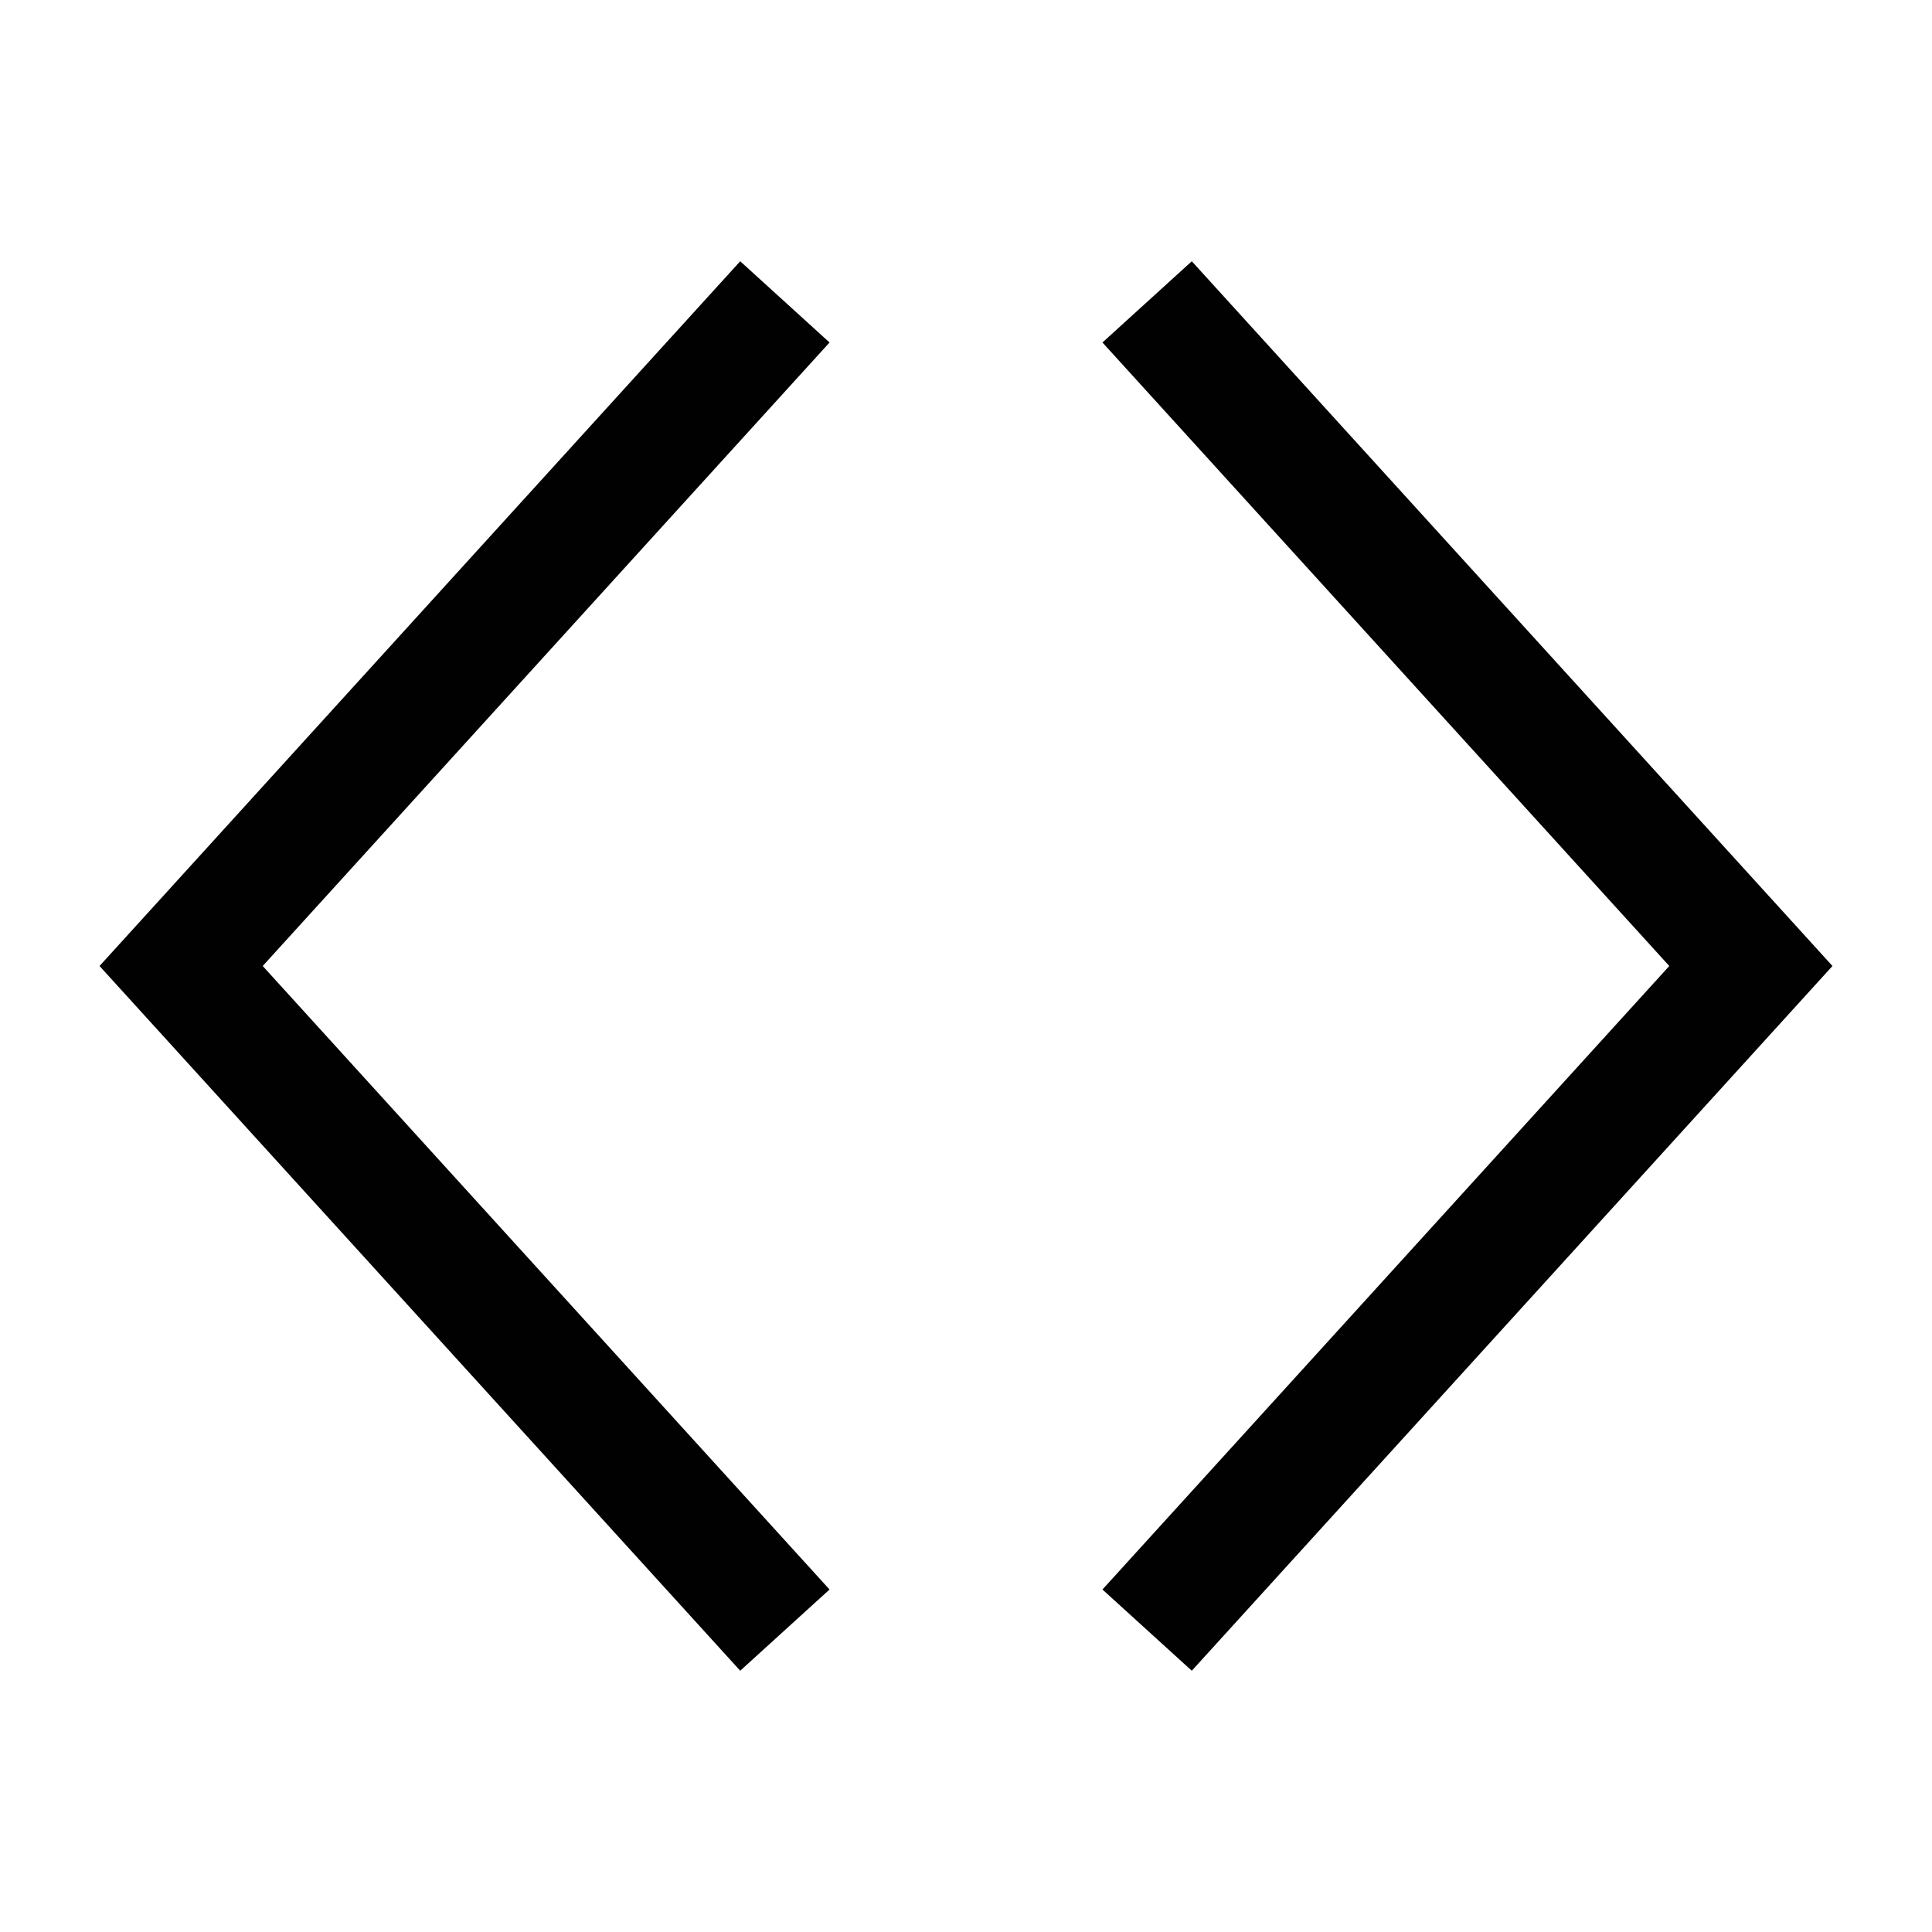
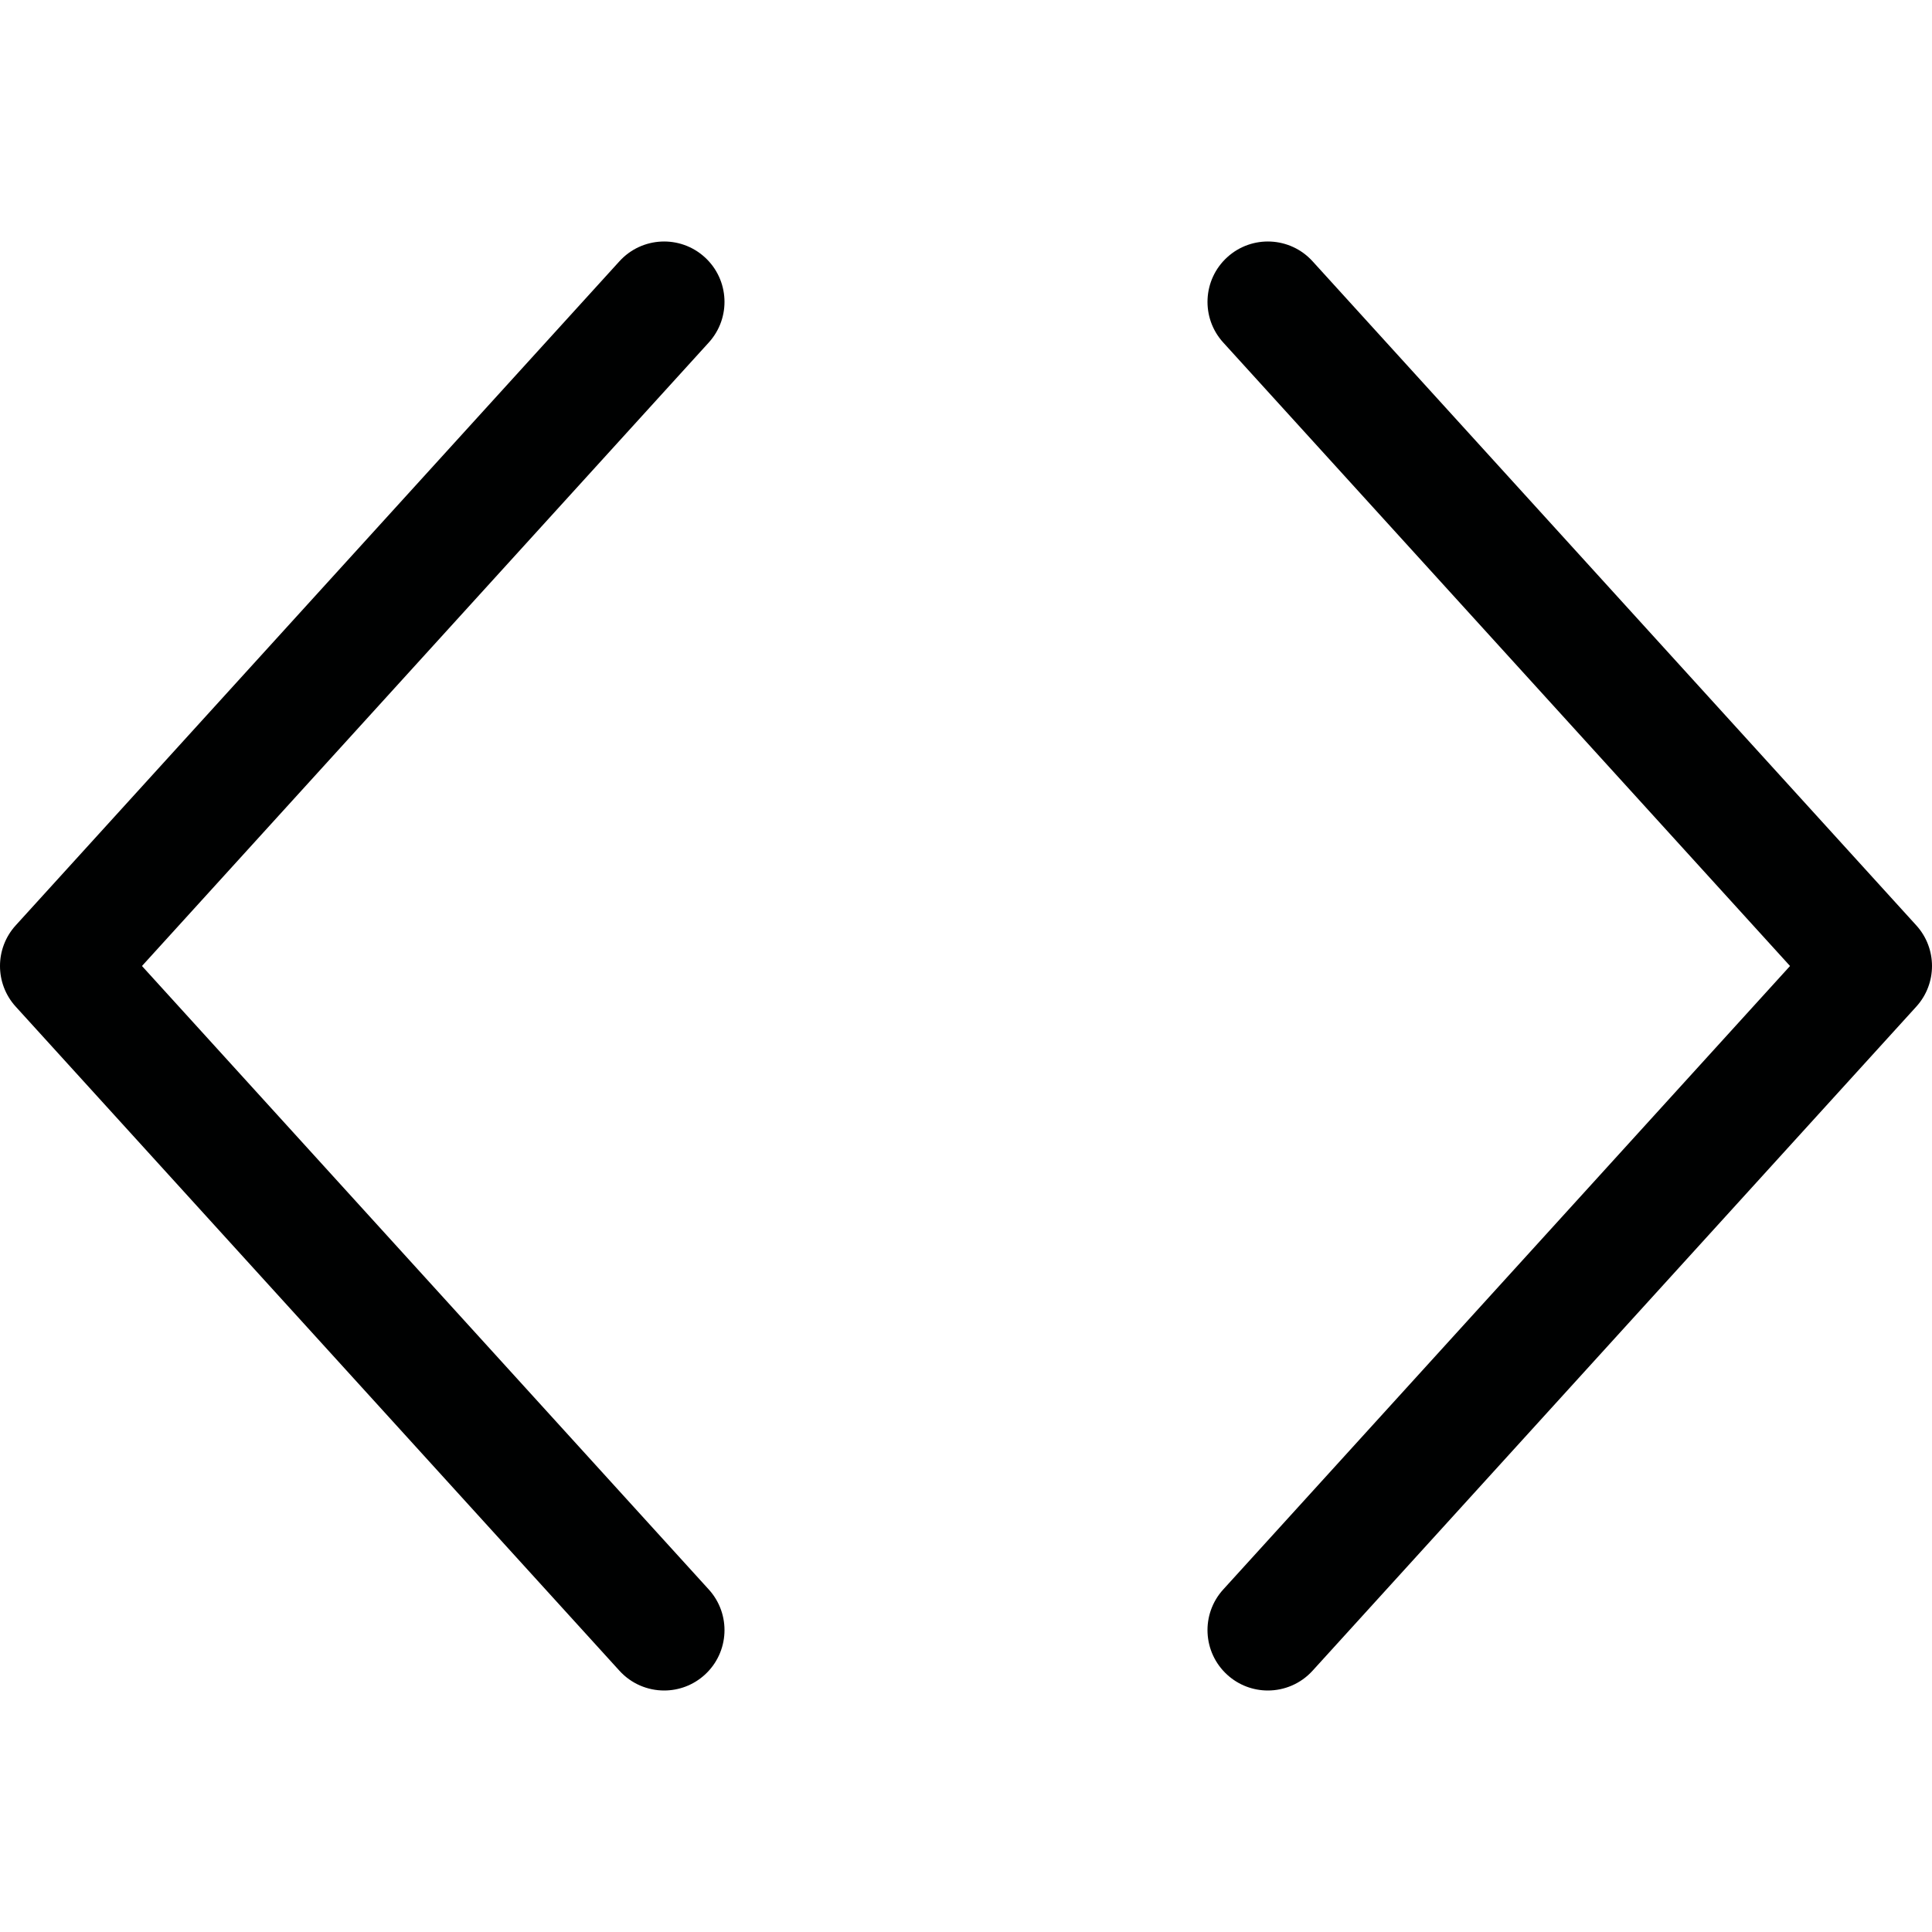
<svg xmlns="http://www.w3.org/2000/svg" version="1.1" id="Layer_1" x="0px" y="0px" viewBox="0 0 800 800" enable-background="new 0 0 800 800" xml:space="preserve">
-   <path fill="#010101" d="M306.504,691.815L41.216,399.999l265.288-291.816l36.992,33.633  L108.784,399.999l234.712,258.184L306.504,691.815z M758.784,399.999L493.496,108.182  l-36.992,33.633L691.216,399.999L456.504,658.182l36.992,33.633L758.784,399.999z" />
+   <path fill="#000101" d="M275.007,700c-6.798,0-13.572-2.757-18.506-8.183l-250-275  c-8.668-9.536-8.668-24.098,0-33.634l250-275c9.288-10.216,25.099-10.969,35.315-1.682  s10.969,25.099,1.682,35.315L58.787,400l234.712,258.183  c9.288,10.217,8.535,26.028-1.682,35.315C287.027,697.853,281.008,700,275.007,700z   M543.499,691.817l250-275c8.668-9.536,8.668-24.098,0-33.634l-250-275  c-9.288-10.217-25.1-10.969-35.315-1.682c-10.216,9.288-10.969,25.099-1.682,35.315  L741.213,400L506.501,658.183c-9.288,10.217-8.535,26.028,1.682,35.315  c4.79,4.355,10.809,6.502,16.81,6.502C531.791,700,538.565,697.243,543.499,691.817z" />
</svg>
